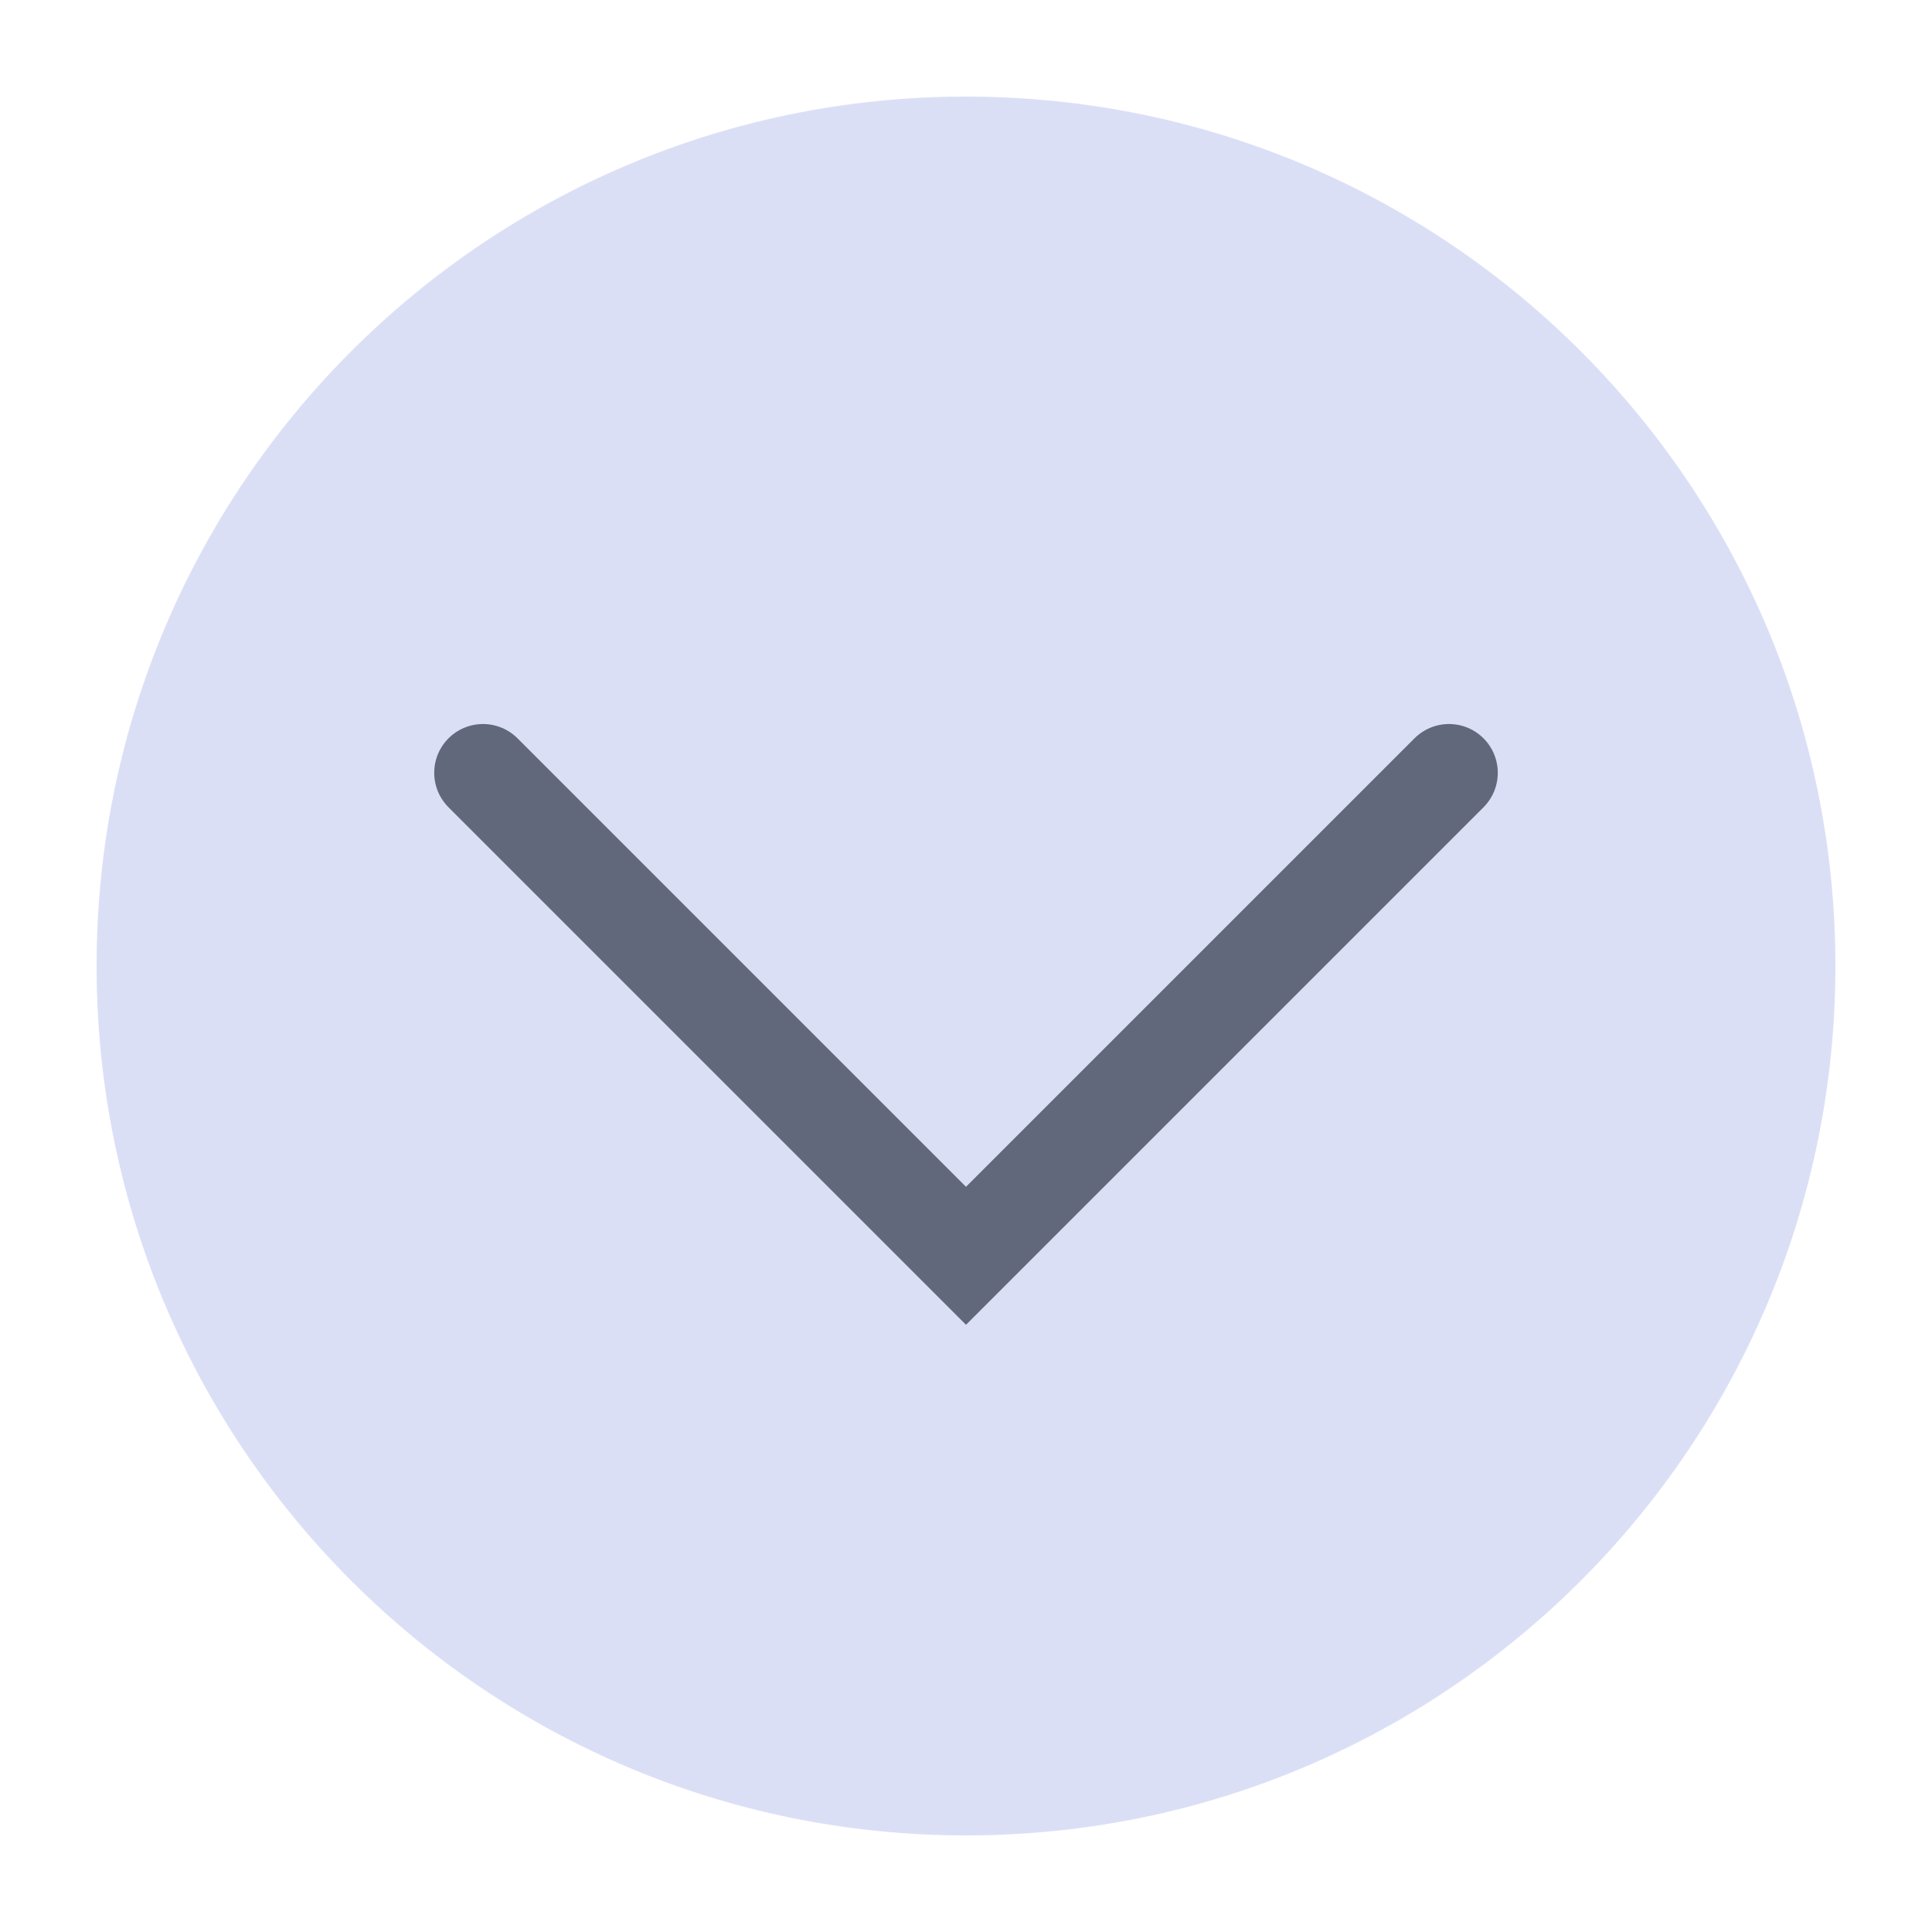
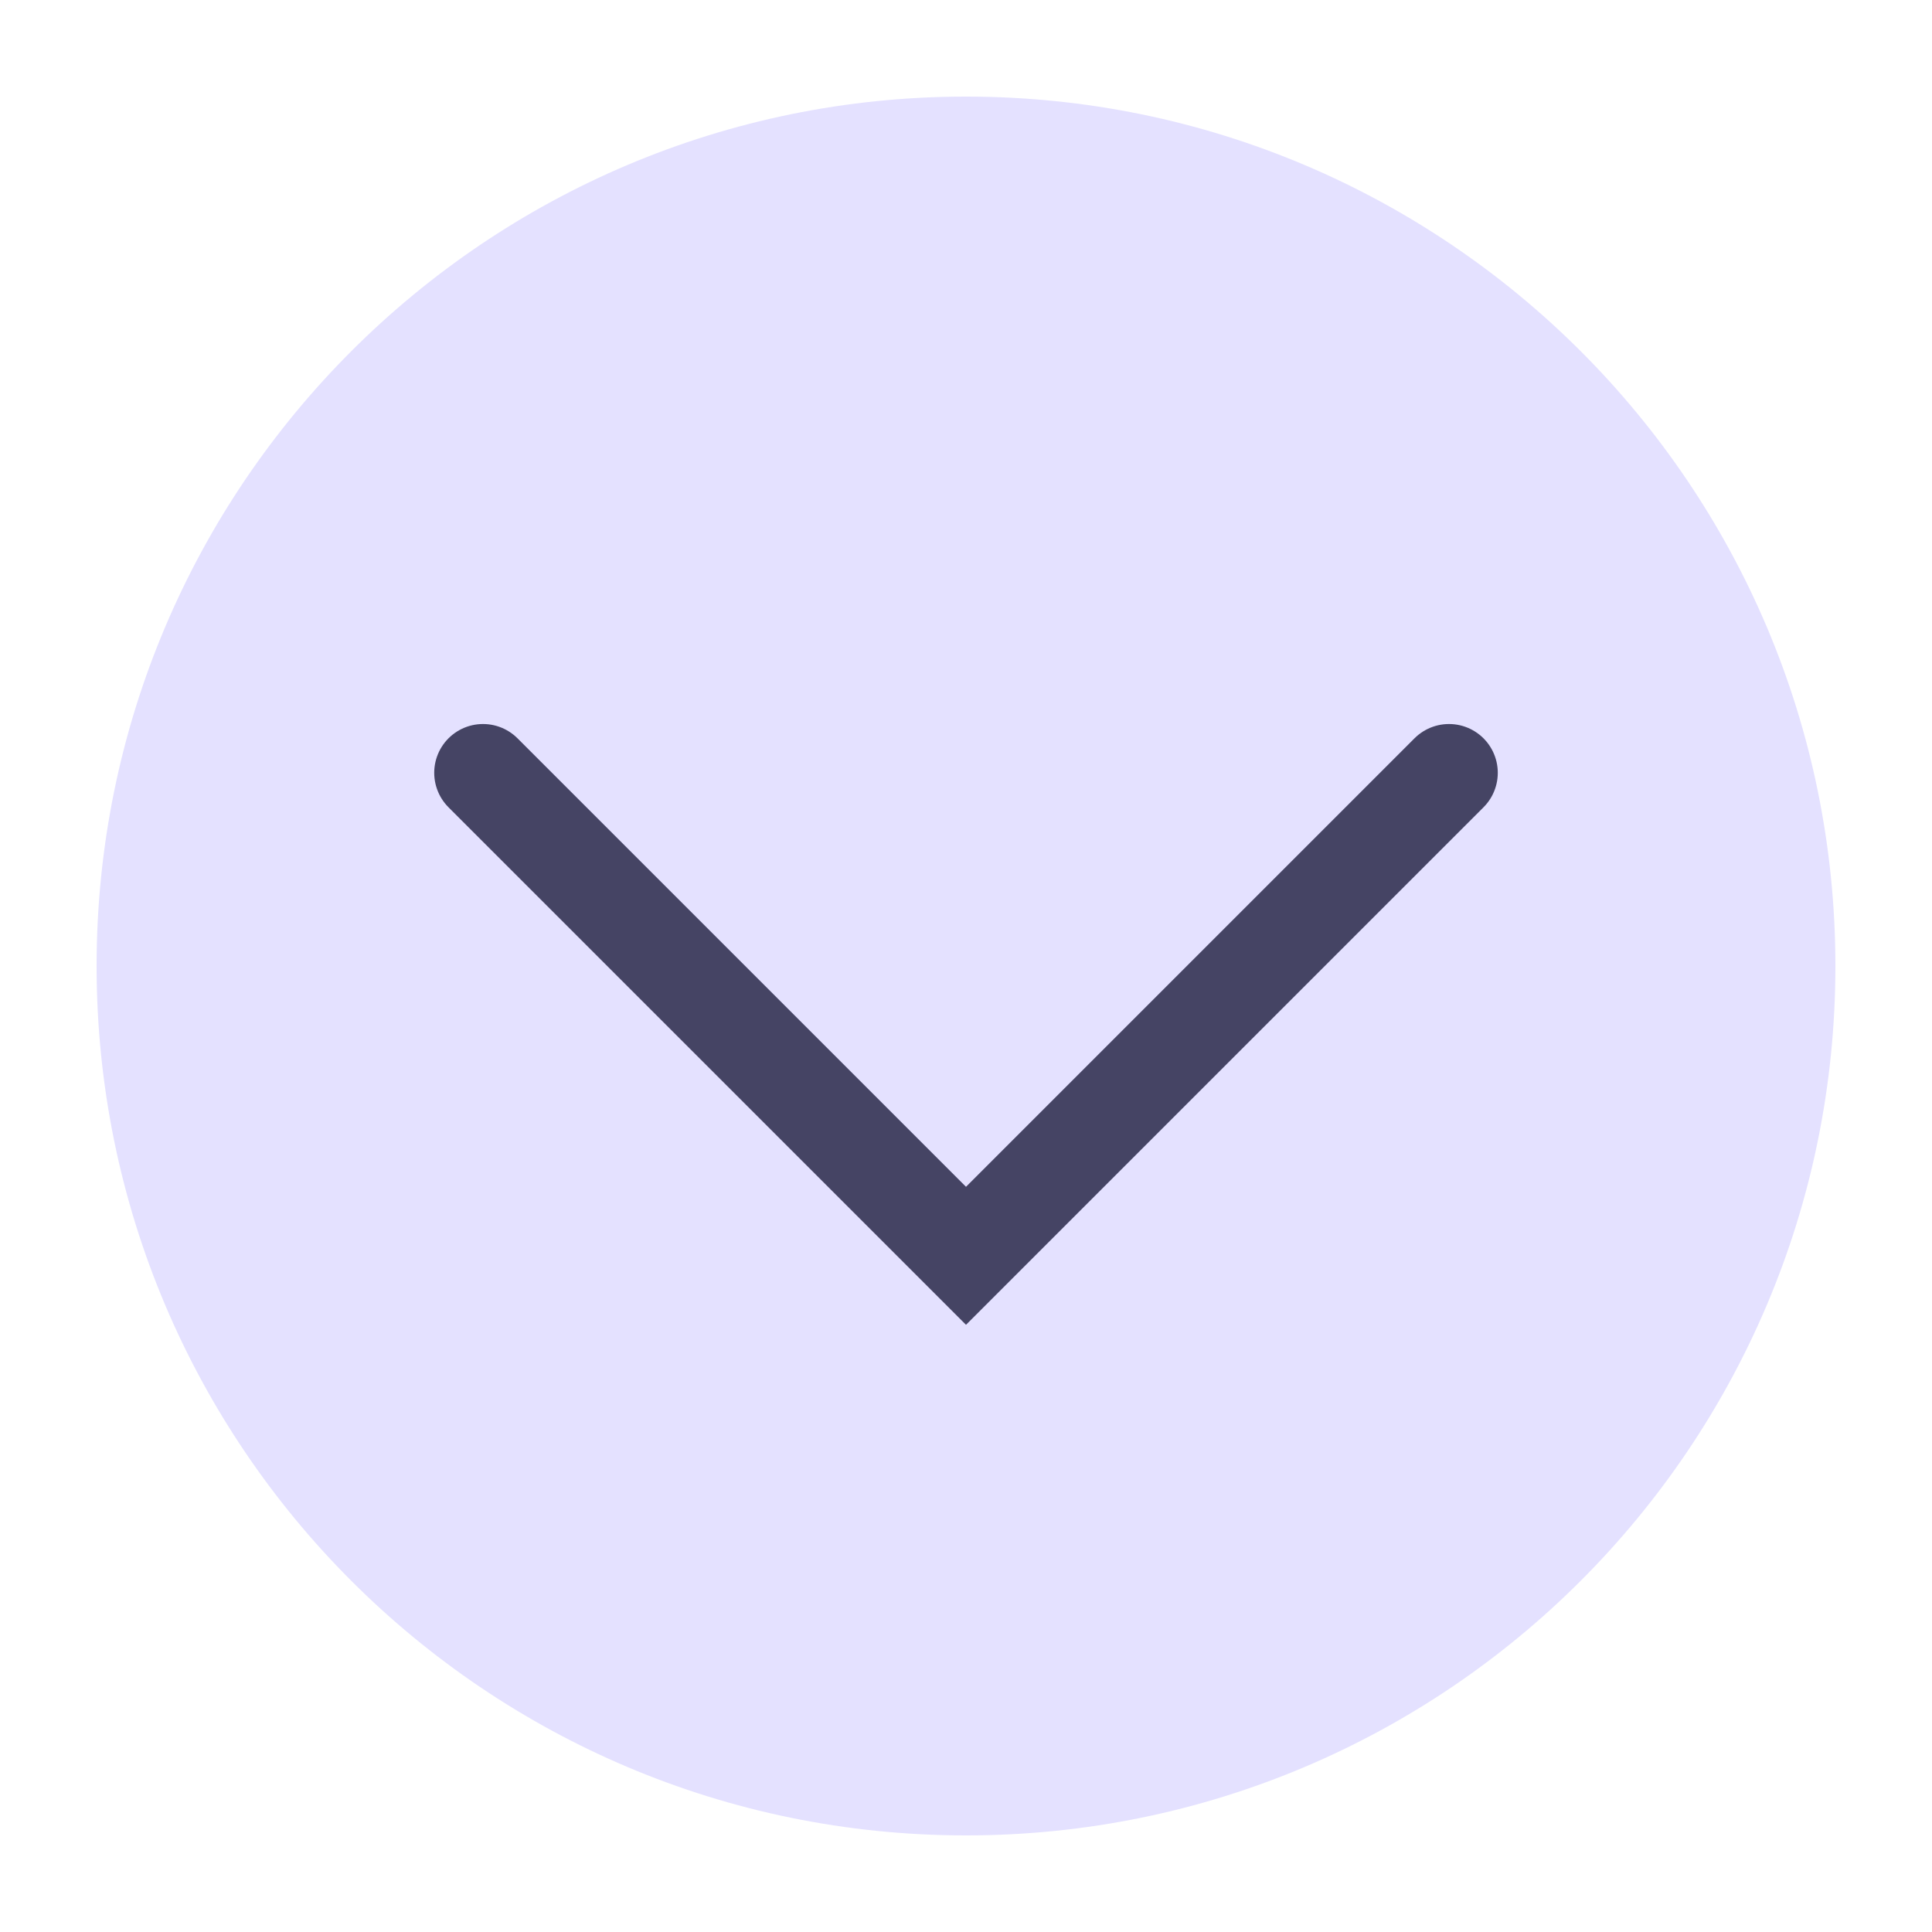
<svg xmlns="http://www.w3.org/2000/svg" viewBox="0 0 50 50" version="1.2" baseProfile="tiny">
  <defs>
</defs>
  <g fill="none" stroke="black" stroke-width="1" fill-rule="evenodd" stroke-linecap="square" stroke-linejoin="bevel">
-     <g fill="#dbdff6" fill-opacity="1" stroke="none" transform="matrix(2.5,0,0,2.5,2.5,2.5)" font-family="Noto Sans" font-size="10" font-weight="400" font-style="normal">
+     <g fill="#e4e1ff" fill-opacity="1" stroke="none" transform="matrix(2.5,0,0,2.5,2.5,2.5)" font-family="Noto Sans" font-size="10" font-weight="400" font-style="normal">
      <circle cx="9" cy="9" r="9" />
    </g>
-     <g fill="none" stroke="#62687c" stroke-opacity="1" stroke-width="1.01" stroke-linecap="round" stroke-linejoin="miter" stroke-miterlimit="2" transform="matrix(2.5,0,0,2.5,2.5,2.5)" font-family="Noto Sans" font-size="10" font-weight="400" font-style="normal">
+     <g fill="none" stroke="#454464" stroke-opacity="1" stroke-width="1.01" stroke-linecap="round" stroke-linejoin="miter" stroke-miterlimit="2" transform="matrix(2.5,0,0,2.5,2.5,2.5)" font-family="Noto Sans" font-size="10" font-weight="400" font-style="normal">
      <polyline fill="none" vector-effect="none" points="4,7 9,12 14,7 " />
    </g>
    <g fill="none" stroke="#000000" stroke-opacity="1" stroke-width="1" stroke-linecap="square" stroke-linejoin="bevel" transform="matrix(1,0,0,1,0,0)" font-family="Noto Sans" font-size="10" font-weight="400" font-style="normal">
</g>
  </g>
</svg>
